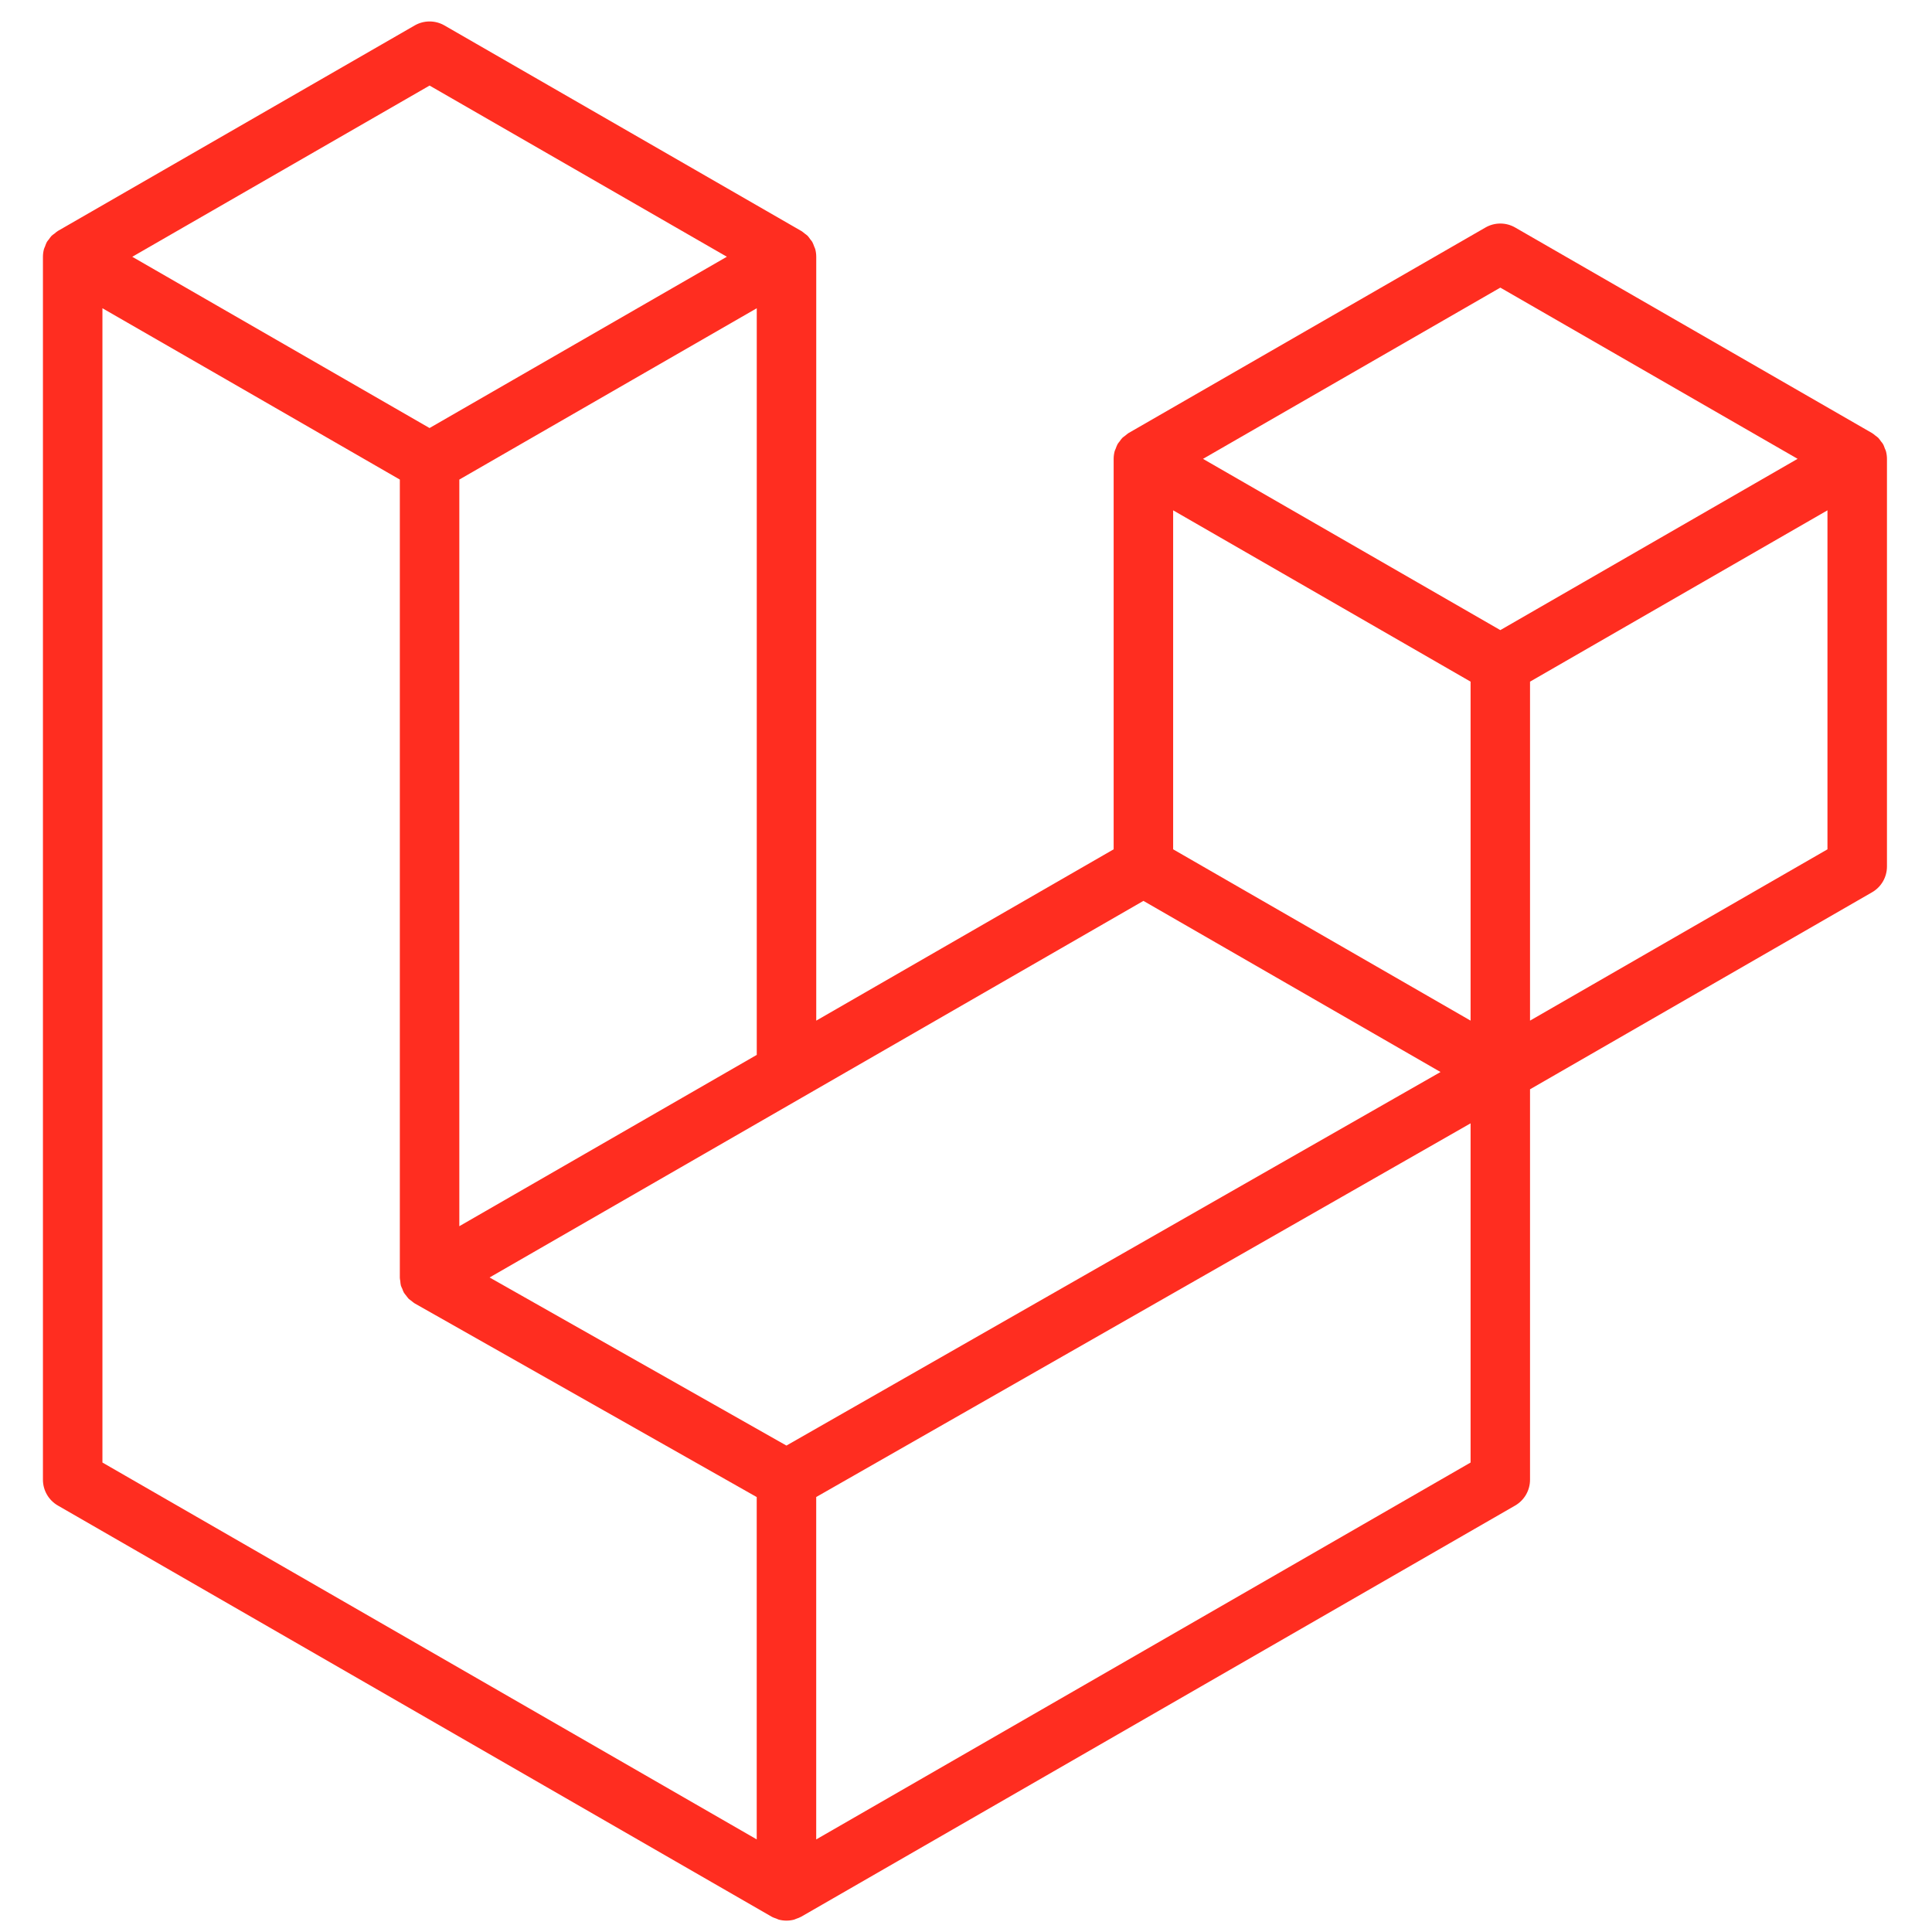
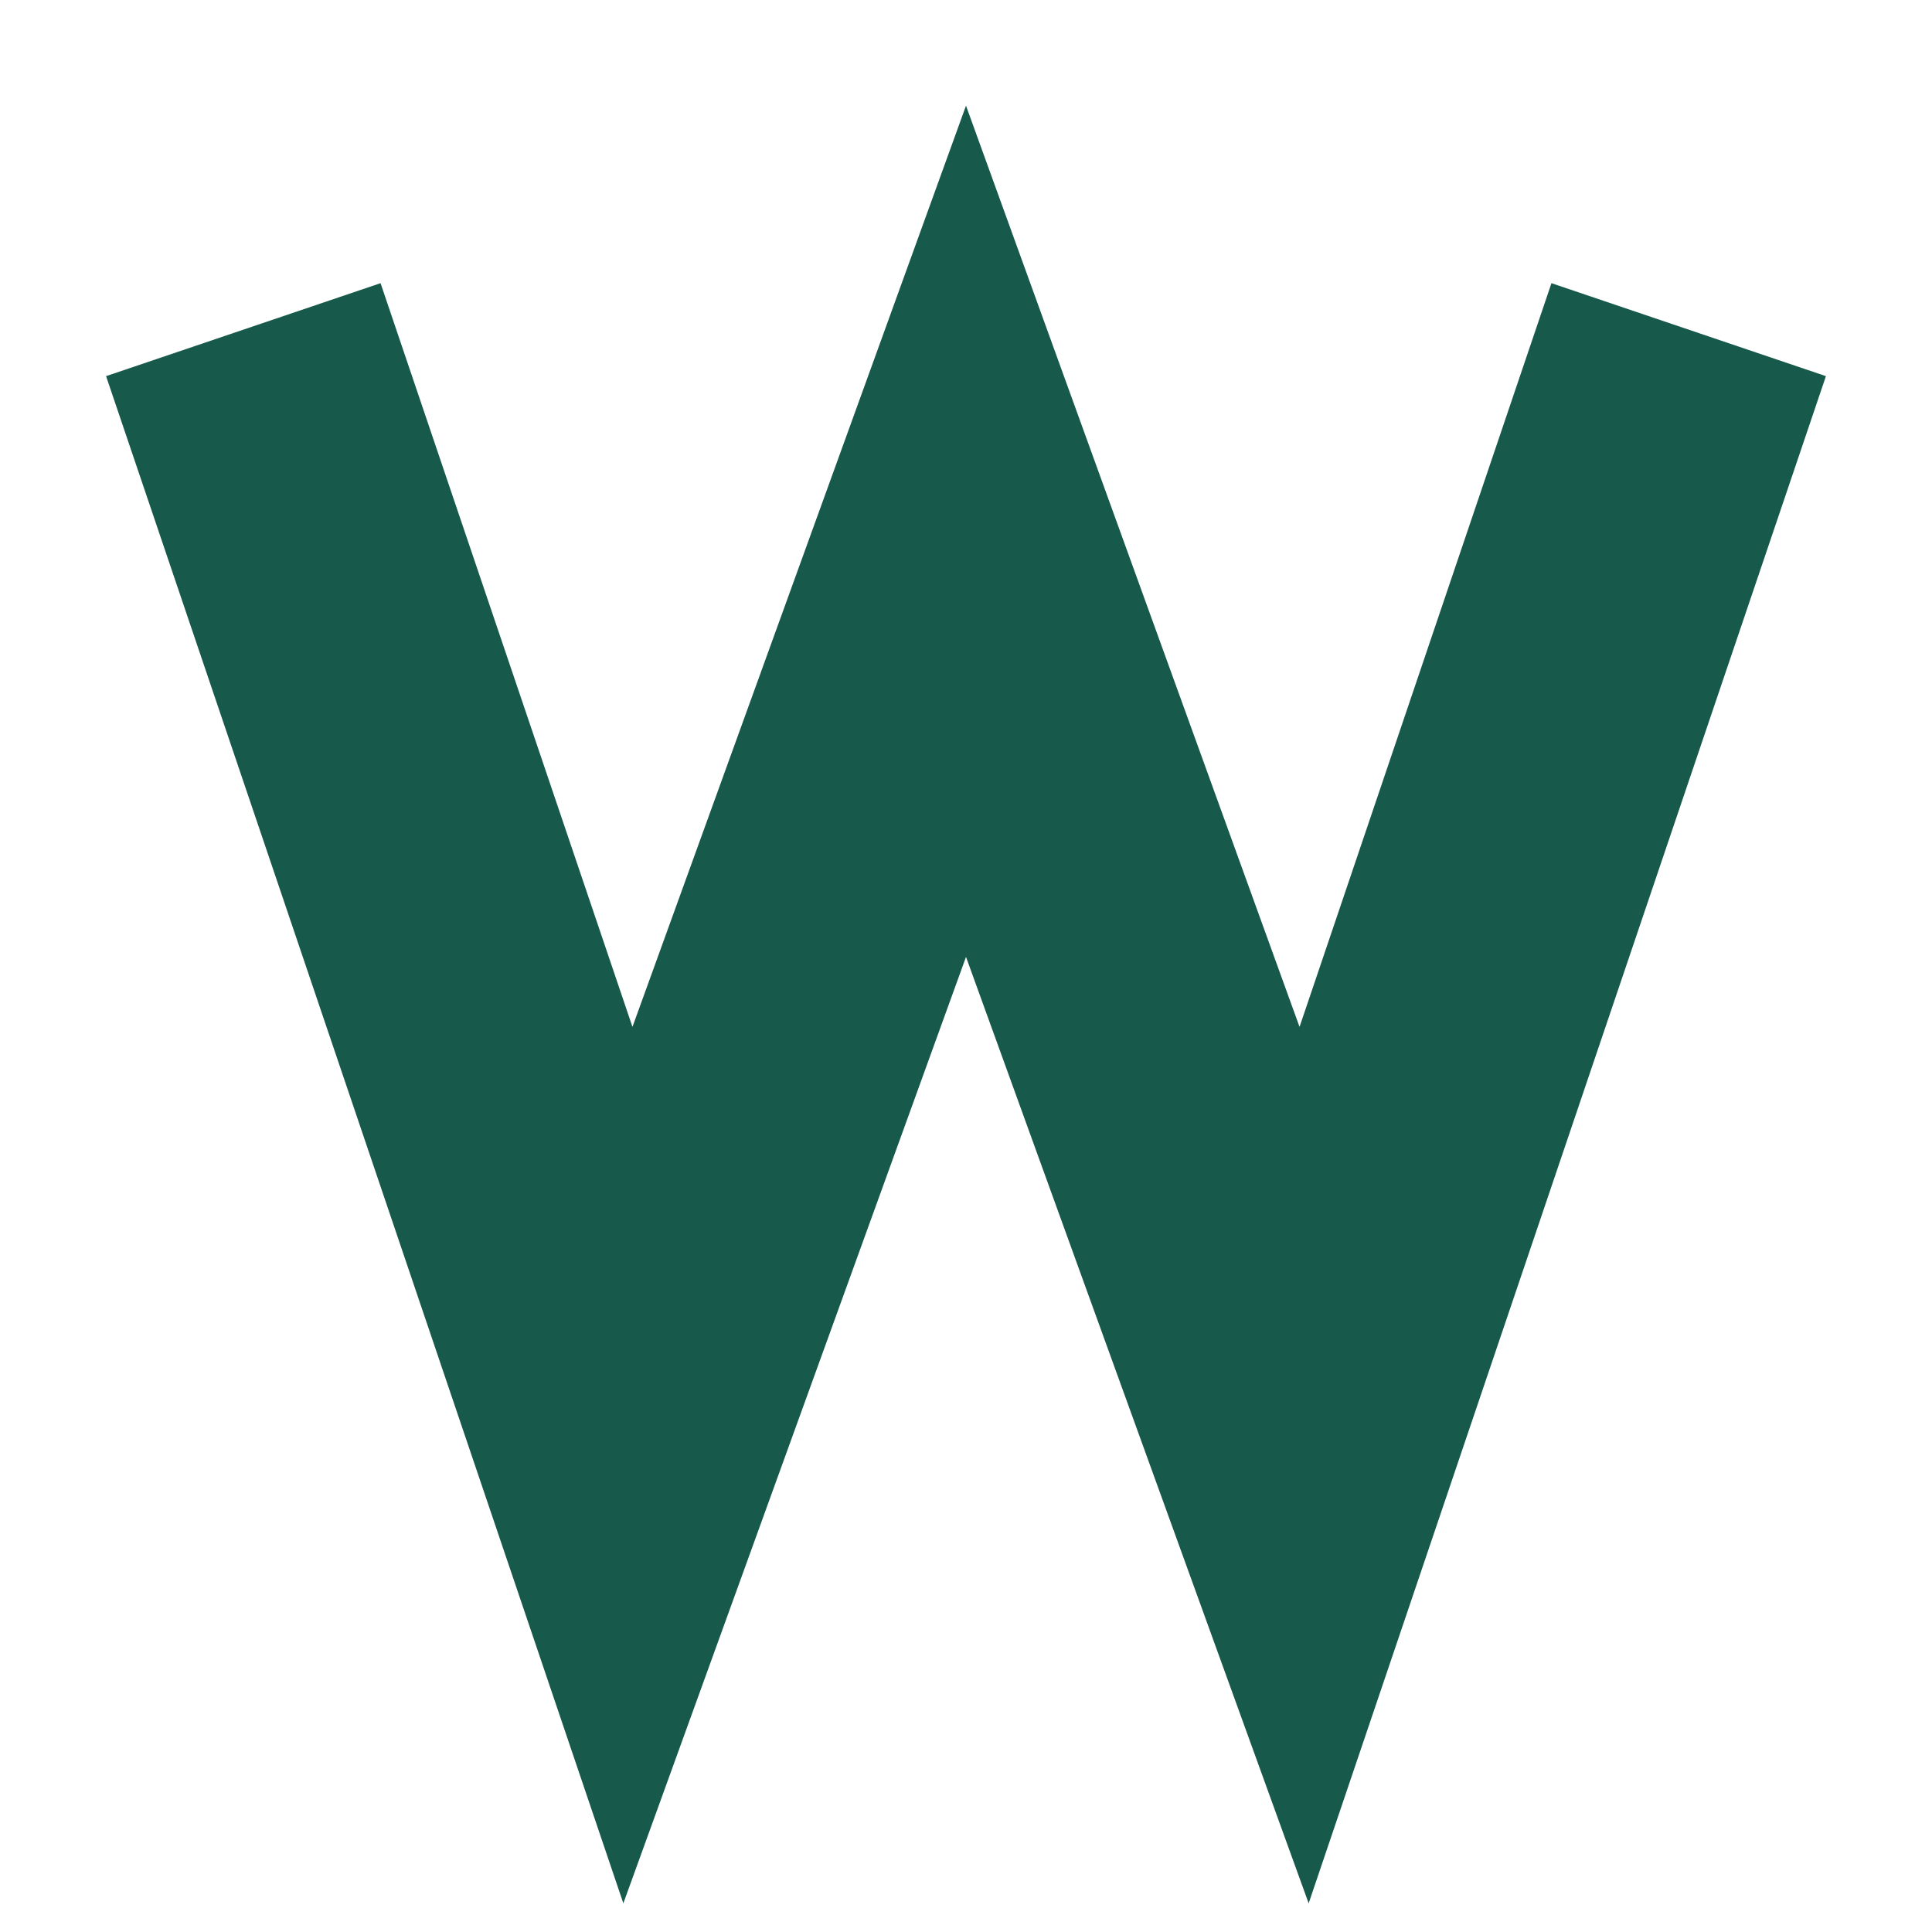
- <svg xmlns="http://www.w3.org/2000/svg" width="166" height="166" viewBox="0 0 166 166" fill="none">
-   <path fill-rule="evenodd" clip-rule="evenodd" d="M162.041 38.759C162.099 38.977 162.129 39.201 162.13 39.426V74.452C162.13 74.902 162.011 75.344 161.786 75.733C161.561 76.122 161.237 76.444 160.847 76.668L131.462 93.594V127.141C131.462 128.054 130.977 128.897 130.186 129.357L68.847 164.683C68.707 164.763 68.554 164.814 68.401 164.868C68.343 164.887 68.289 164.922 68.228 164.938C67.8 165.051 67.349 165.051 66.92 164.938C66.85 164.919 66.786 164.881 66.719 164.855C66.579 164.804 66.432 164.76 66.298 164.683L4.972 129.357C4.583 129.133 4.259 128.81 4.034 128.421C3.808 128.032 3.69 127.591 3.689 127.141L3.689 22.063C3.689 21.834 3.721 21.61 3.779 21.393C3.798 21.32 3.843 21.253 3.868 21.179C3.916 21.045 3.961 20.908 4.031 20.783C4.079 20.7 4.149 20.633 4.206 20.557C4.28 20.454 4.347 20.349 4.433 20.26C4.506 20.186 4.602 20.132 4.685 20.068C4.778 19.992 4.861 19.909 4.966 19.848L35.633 2.185C36.022 1.961 36.462 1.844 36.91 1.844C37.358 1.844 37.798 1.961 38.186 2.185L68.851 19.848H68.857C68.959 19.912 69.045 19.992 69.138 20.065C69.221 20.129 69.313 20.186 69.387 20.257C69.476 20.349 69.54 20.454 69.616 20.557C69.671 20.633 69.744 20.7 69.789 20.783C69.862 20.911 69.904 21.045 69.955 21.179C69.98 21.253 70.025 21.32 70.044 21.396C70.103 21.614 70.133 21.838 70.133 22.063V87.694L95.686 72.974V39.423C95.686 39.2 95.718 38.973 95.775 38.759C95.798 38.683 95.839 38.615 95.865 38.542C95.916 38.408 95.96 38.271 96.031 38.146C96.079 38.063 96.149 37.996 96.203 37.92C96.279 37.818 96.343 37.712 96.433 37.623C96.506 37.549 96.599 37.495 96.681 37.431C96.777 37.355 96.86 37.272 96.962 37.211L127.633 19.548C128.021 19.324 128.461 19.206 128.91 19.206C129.358 19.206 129.798 19.324 130.186 19.548L160.85 37.211C160.959 37.275 161.042 37.355 161.137 37.428C161.217 37.492 161.31 37.549 161.383 37.62C161.473 37.712 161.536 37.818 161.613 37.92C161.67 37.996 161.741 38.063 161.785 38.146C161.859 38.271 161.9 38.408 161.951 38.542C161.98 38.615 162.021 38.683 162.041 38.759ZM157.018 72.974V43.848L146.287 50.028L131.462 58.568V87.694L157.021 72.974H157.018ZM126.354 125.663V96.518L111.771 104.85L70.13 128.626V158.046L126.354 125.663ZM8.801 26.485V125.663L65.018 158.043V128.629L35.649 112L35.64 111.994L35.627 111.988C35.528 111.93 35.445 111.847 35.353 111.777C35.273 111.713 35.18 111.662 35.11 111.592L35.104 111.582C35.021 111.502 34.963 111.403 34.893 111.314C34.829 111.228 34.753 111.154 34.702 111.065L34.699 111.055C34.641 110.96 34.606 110.845 34.565 110.736C34.523 110.64 34.469 110.551 34.443 110.449C34.411 110.328 34.405 110.197 34.392 110.072C34.379 109.976 34.354 109.881 34.354 109.785V109.778V41.205L19.532 32.662L8.801 26.485ZM36.913 7.35L11.364 22.063L36.907 36.777L62.453 22.06L36.907 7.35H36.913ZM50.2 99.174L65.022 90.637V26.485L54.291 32.665L39.466 41.205V105.357L50.2 99.174ZM128.91 24.713L103.363 39.426L128.91 54.14L154.453 39.423L128.91 24.713ZM126.354 58.568L111.529 50.028L100.798 43.848V72.974L115.619 81.511L126.354 87.694V58.568ZM67.571 124.205L105.042 102.803L123.772 92.109L98.245 77.405L68.854 94.334L42.066 109.762L67.571 124.205Z" fill="#FF2D20" />
+ <svg xmlns="http://www.w3.org/2000/svg" width="24" height="24" viewBox="0 0 24 24" fill="none">
+   <path d="M3.6 5.8 7.8 18.2 12 6.6 16.2 18.2 20.4 5.8" stroke="#17594A" stroke-width="3.6" stroke-linecap="square" stroke-linejoin="miter" />
</svg>
